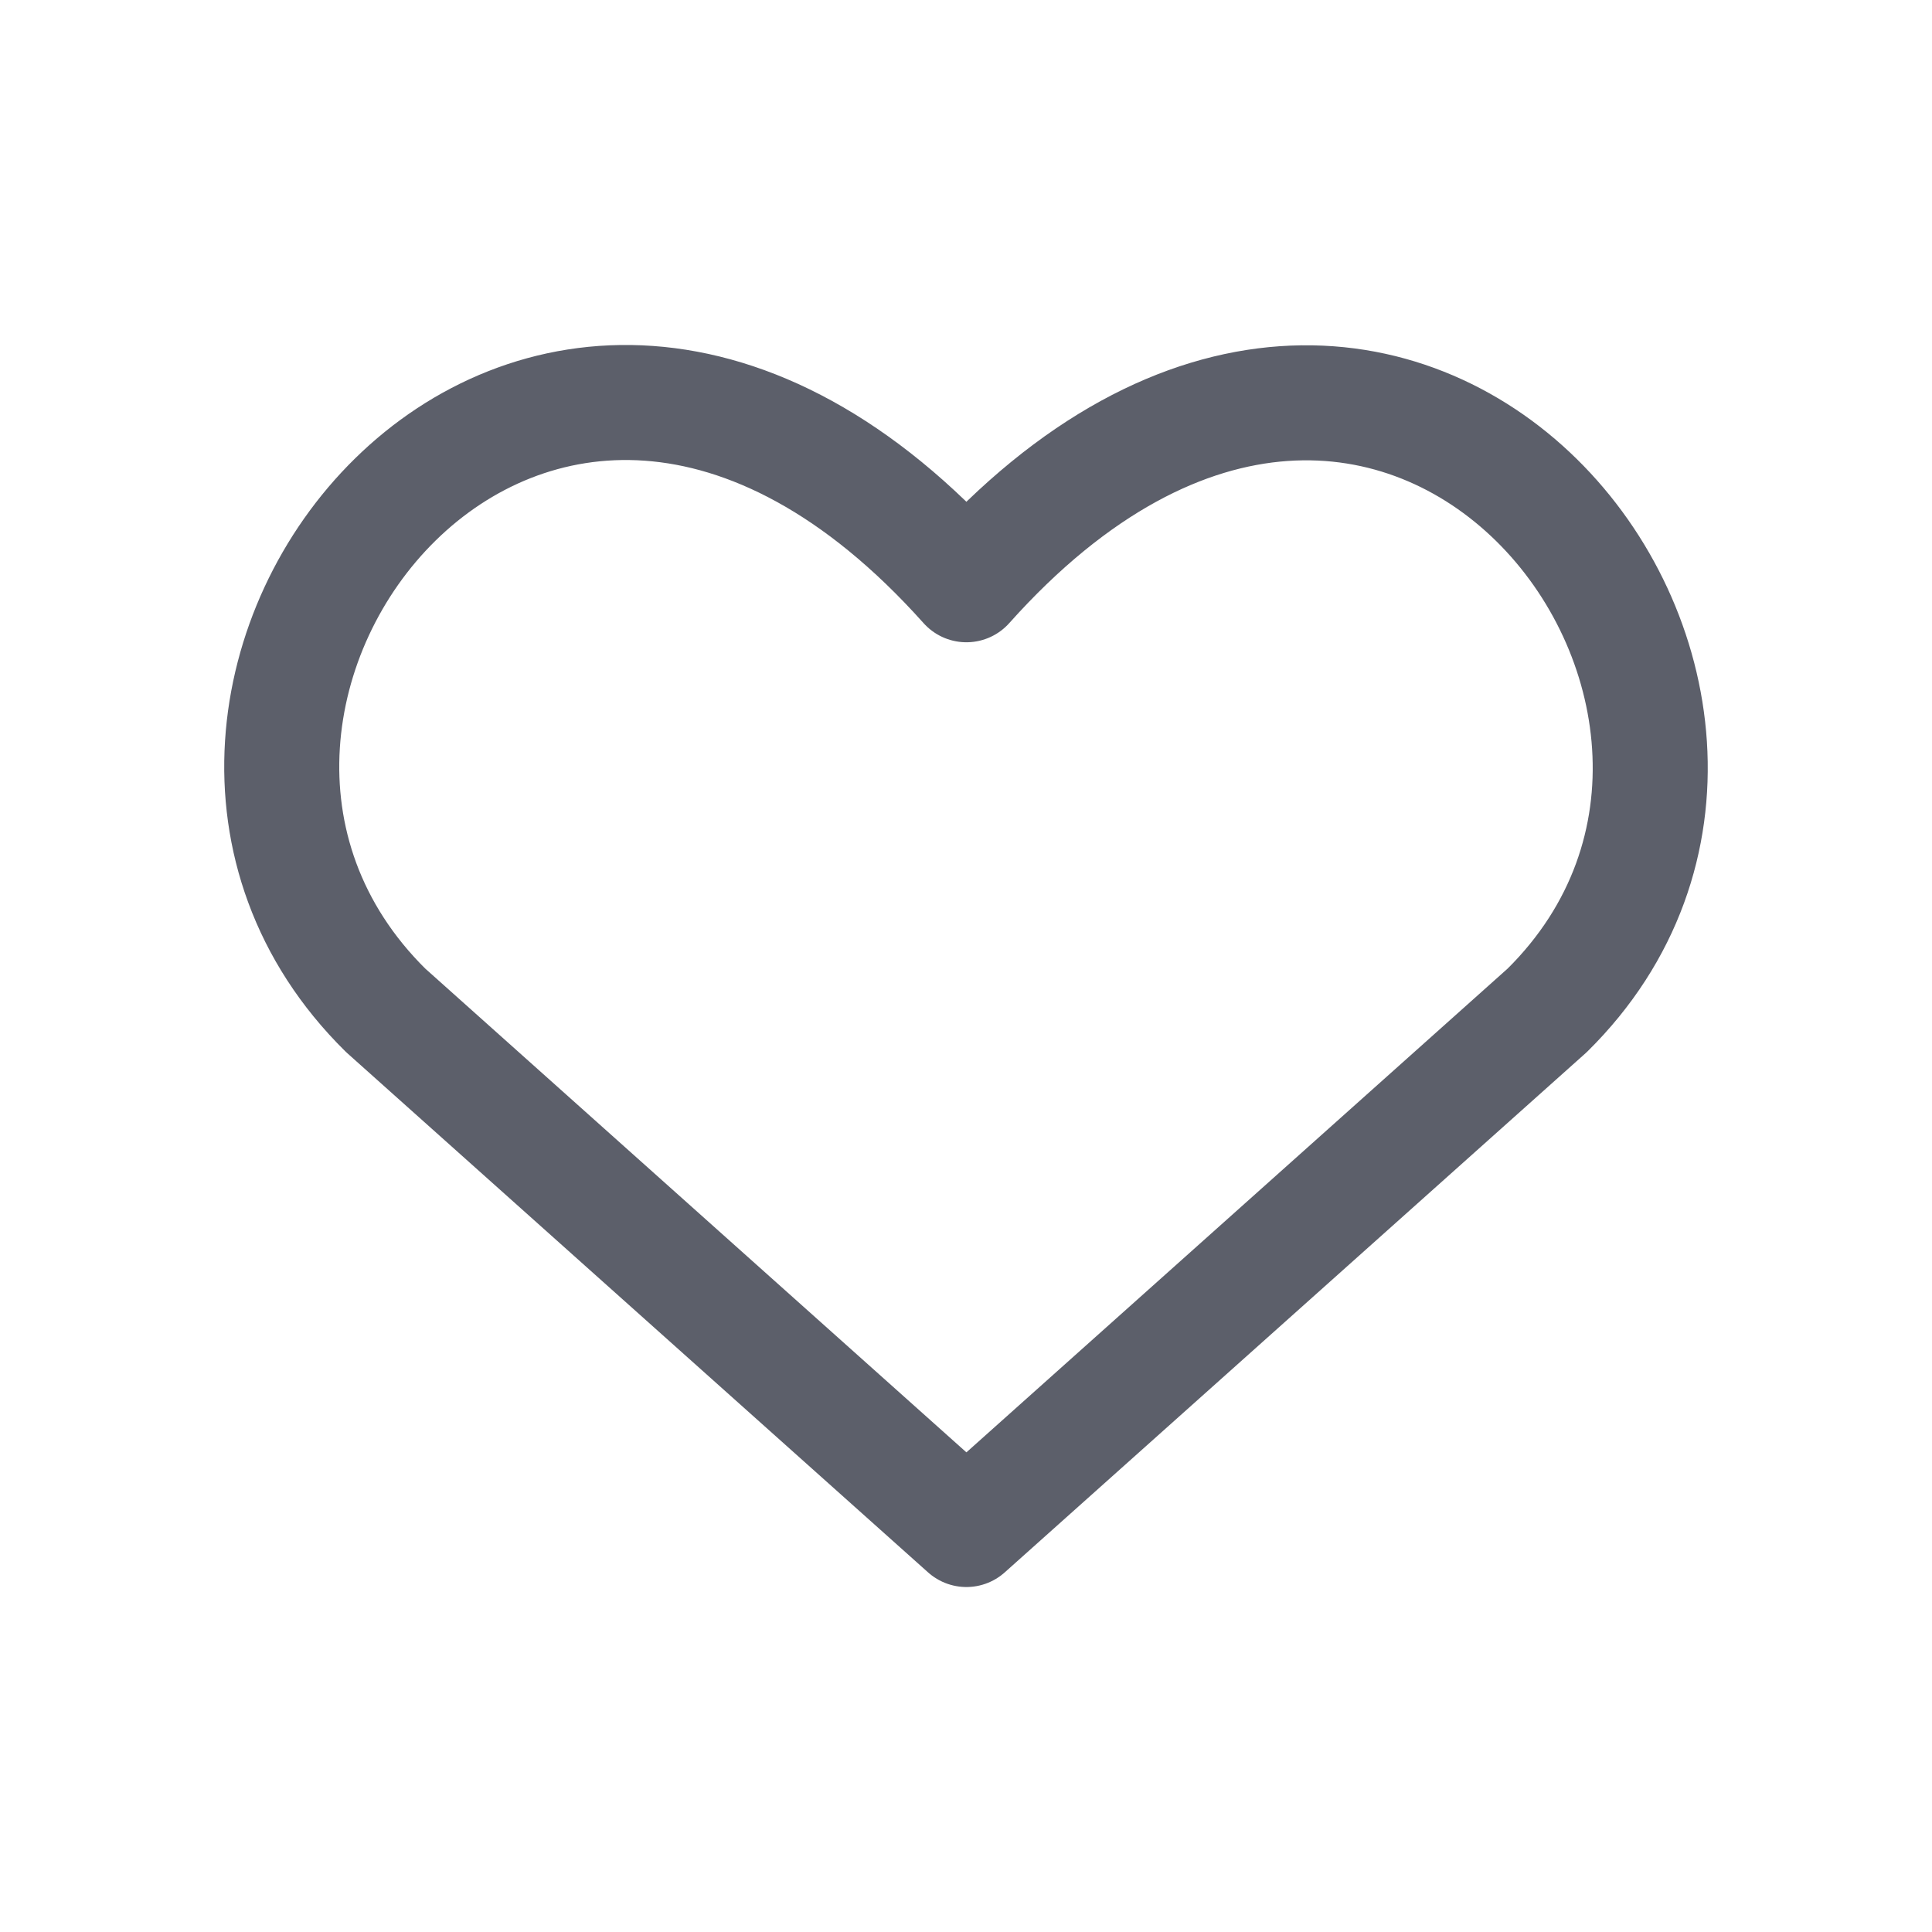
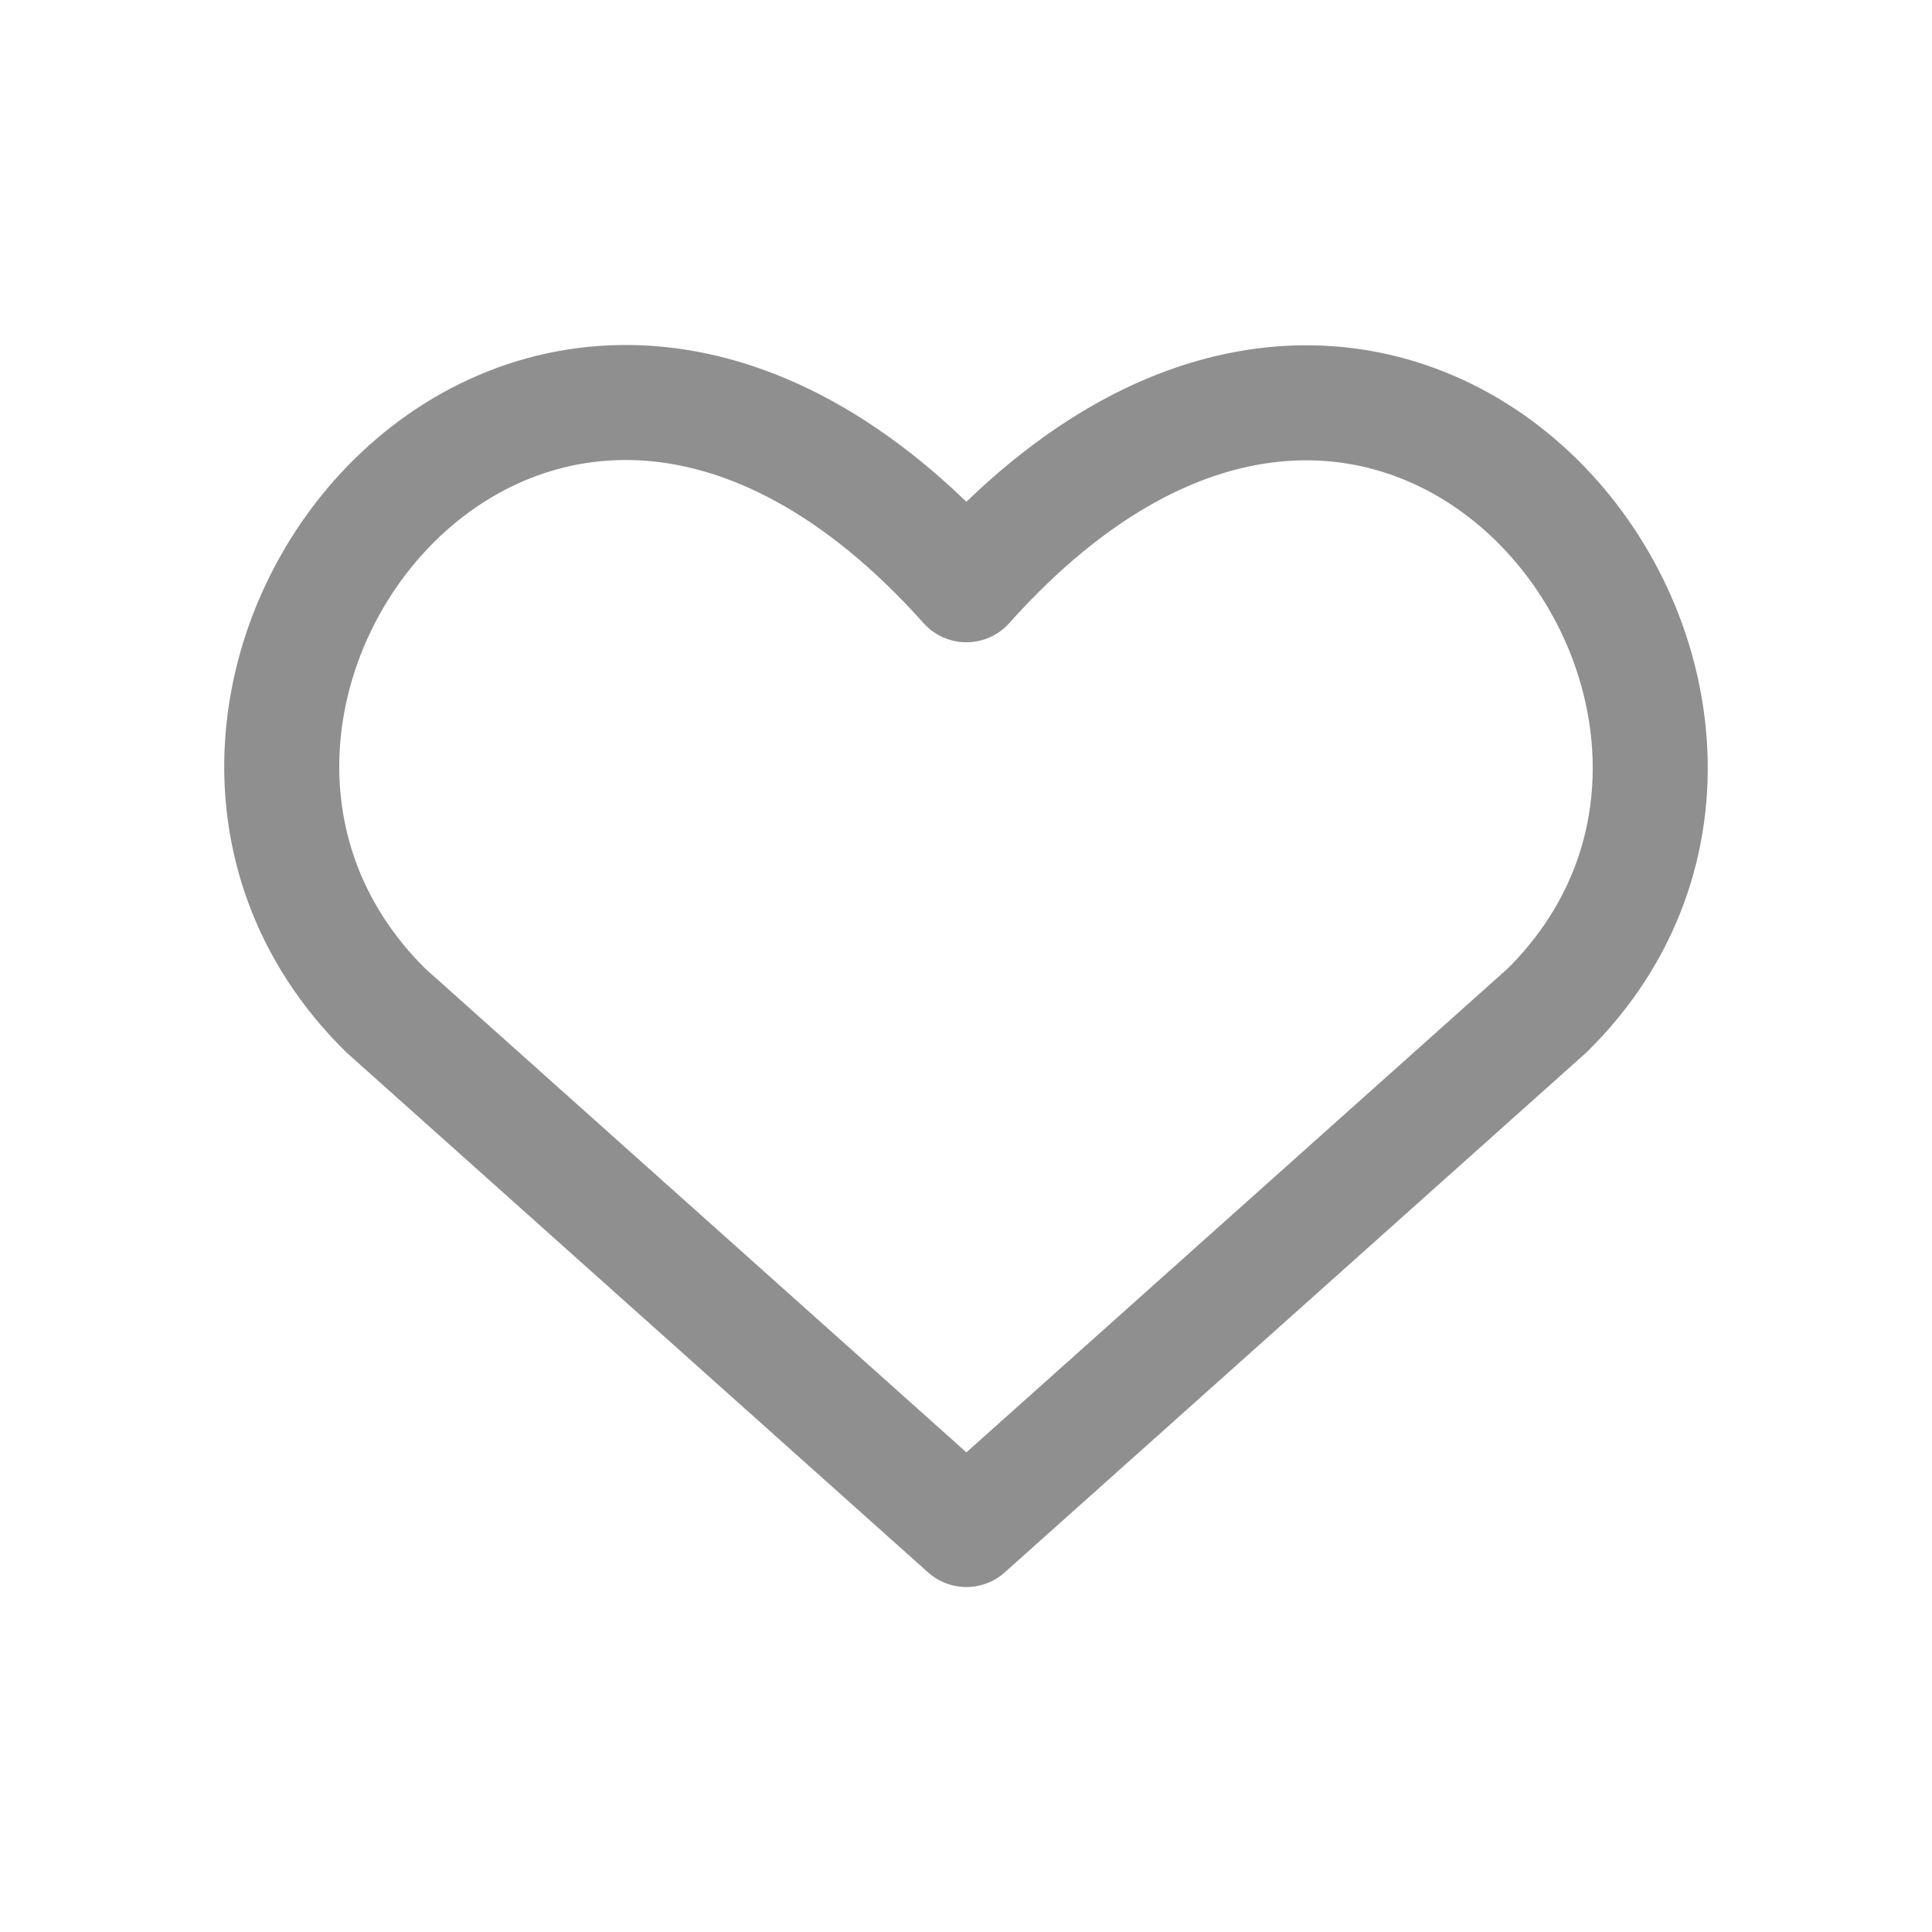
<svg xmlns="http://www.w3.org/2000/svg" width="24" height="24" viewBox="0 0 24 24" fill="none">
-   <path d="M12.005 19L4.791 12.551C0.87 8.683 6.633 1.253 12.005 7.264C17.376 1.253 23.114 8.707 19.22 12.551L12.005 19Z" stroke="#5C5F6A" stroke-width="1.429" stroke-linecap="round" stroke-linejoin="round" />
+   <path d="M12.005 19L4.791 12.551C0.87 8.683 6.633 1.253 12.005 7.264C17.376 1.253 23.114 8.707 19.22 12.551L12.005 19Z" stroke="#8F8F8F" stroke-width="1.429" stroke-linecap="round" stroke-linejoin="round" />
</svg>
